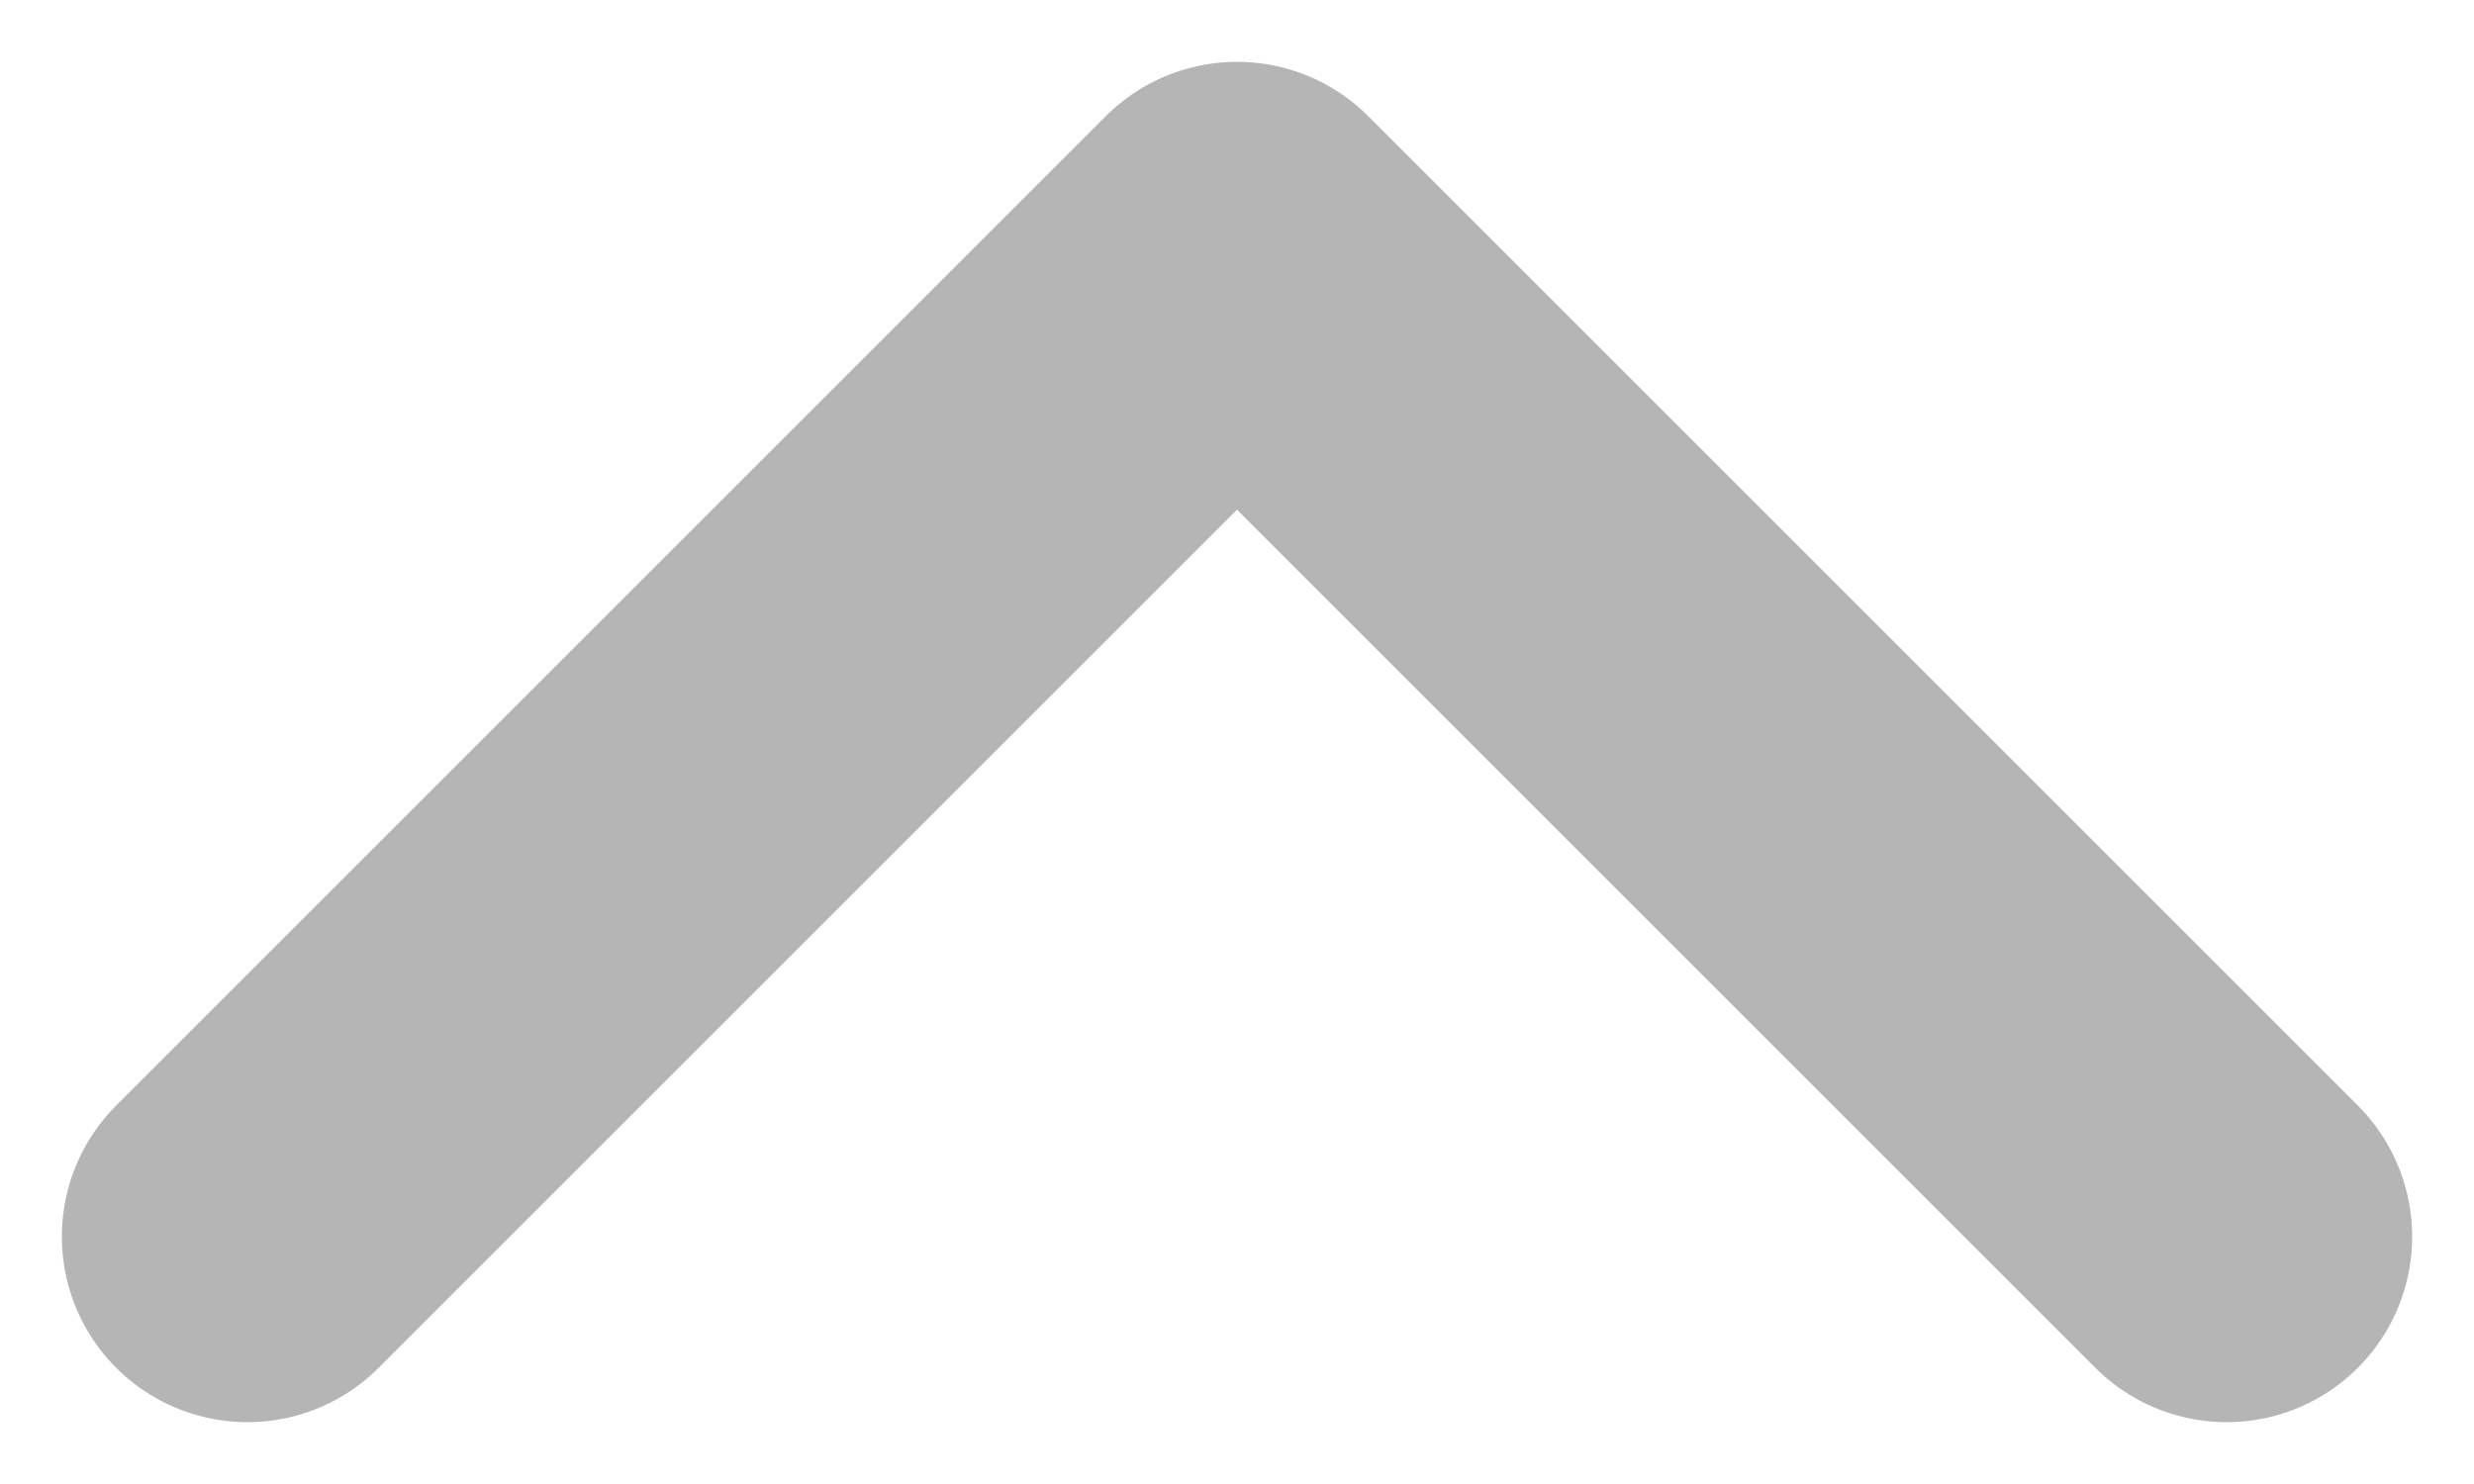
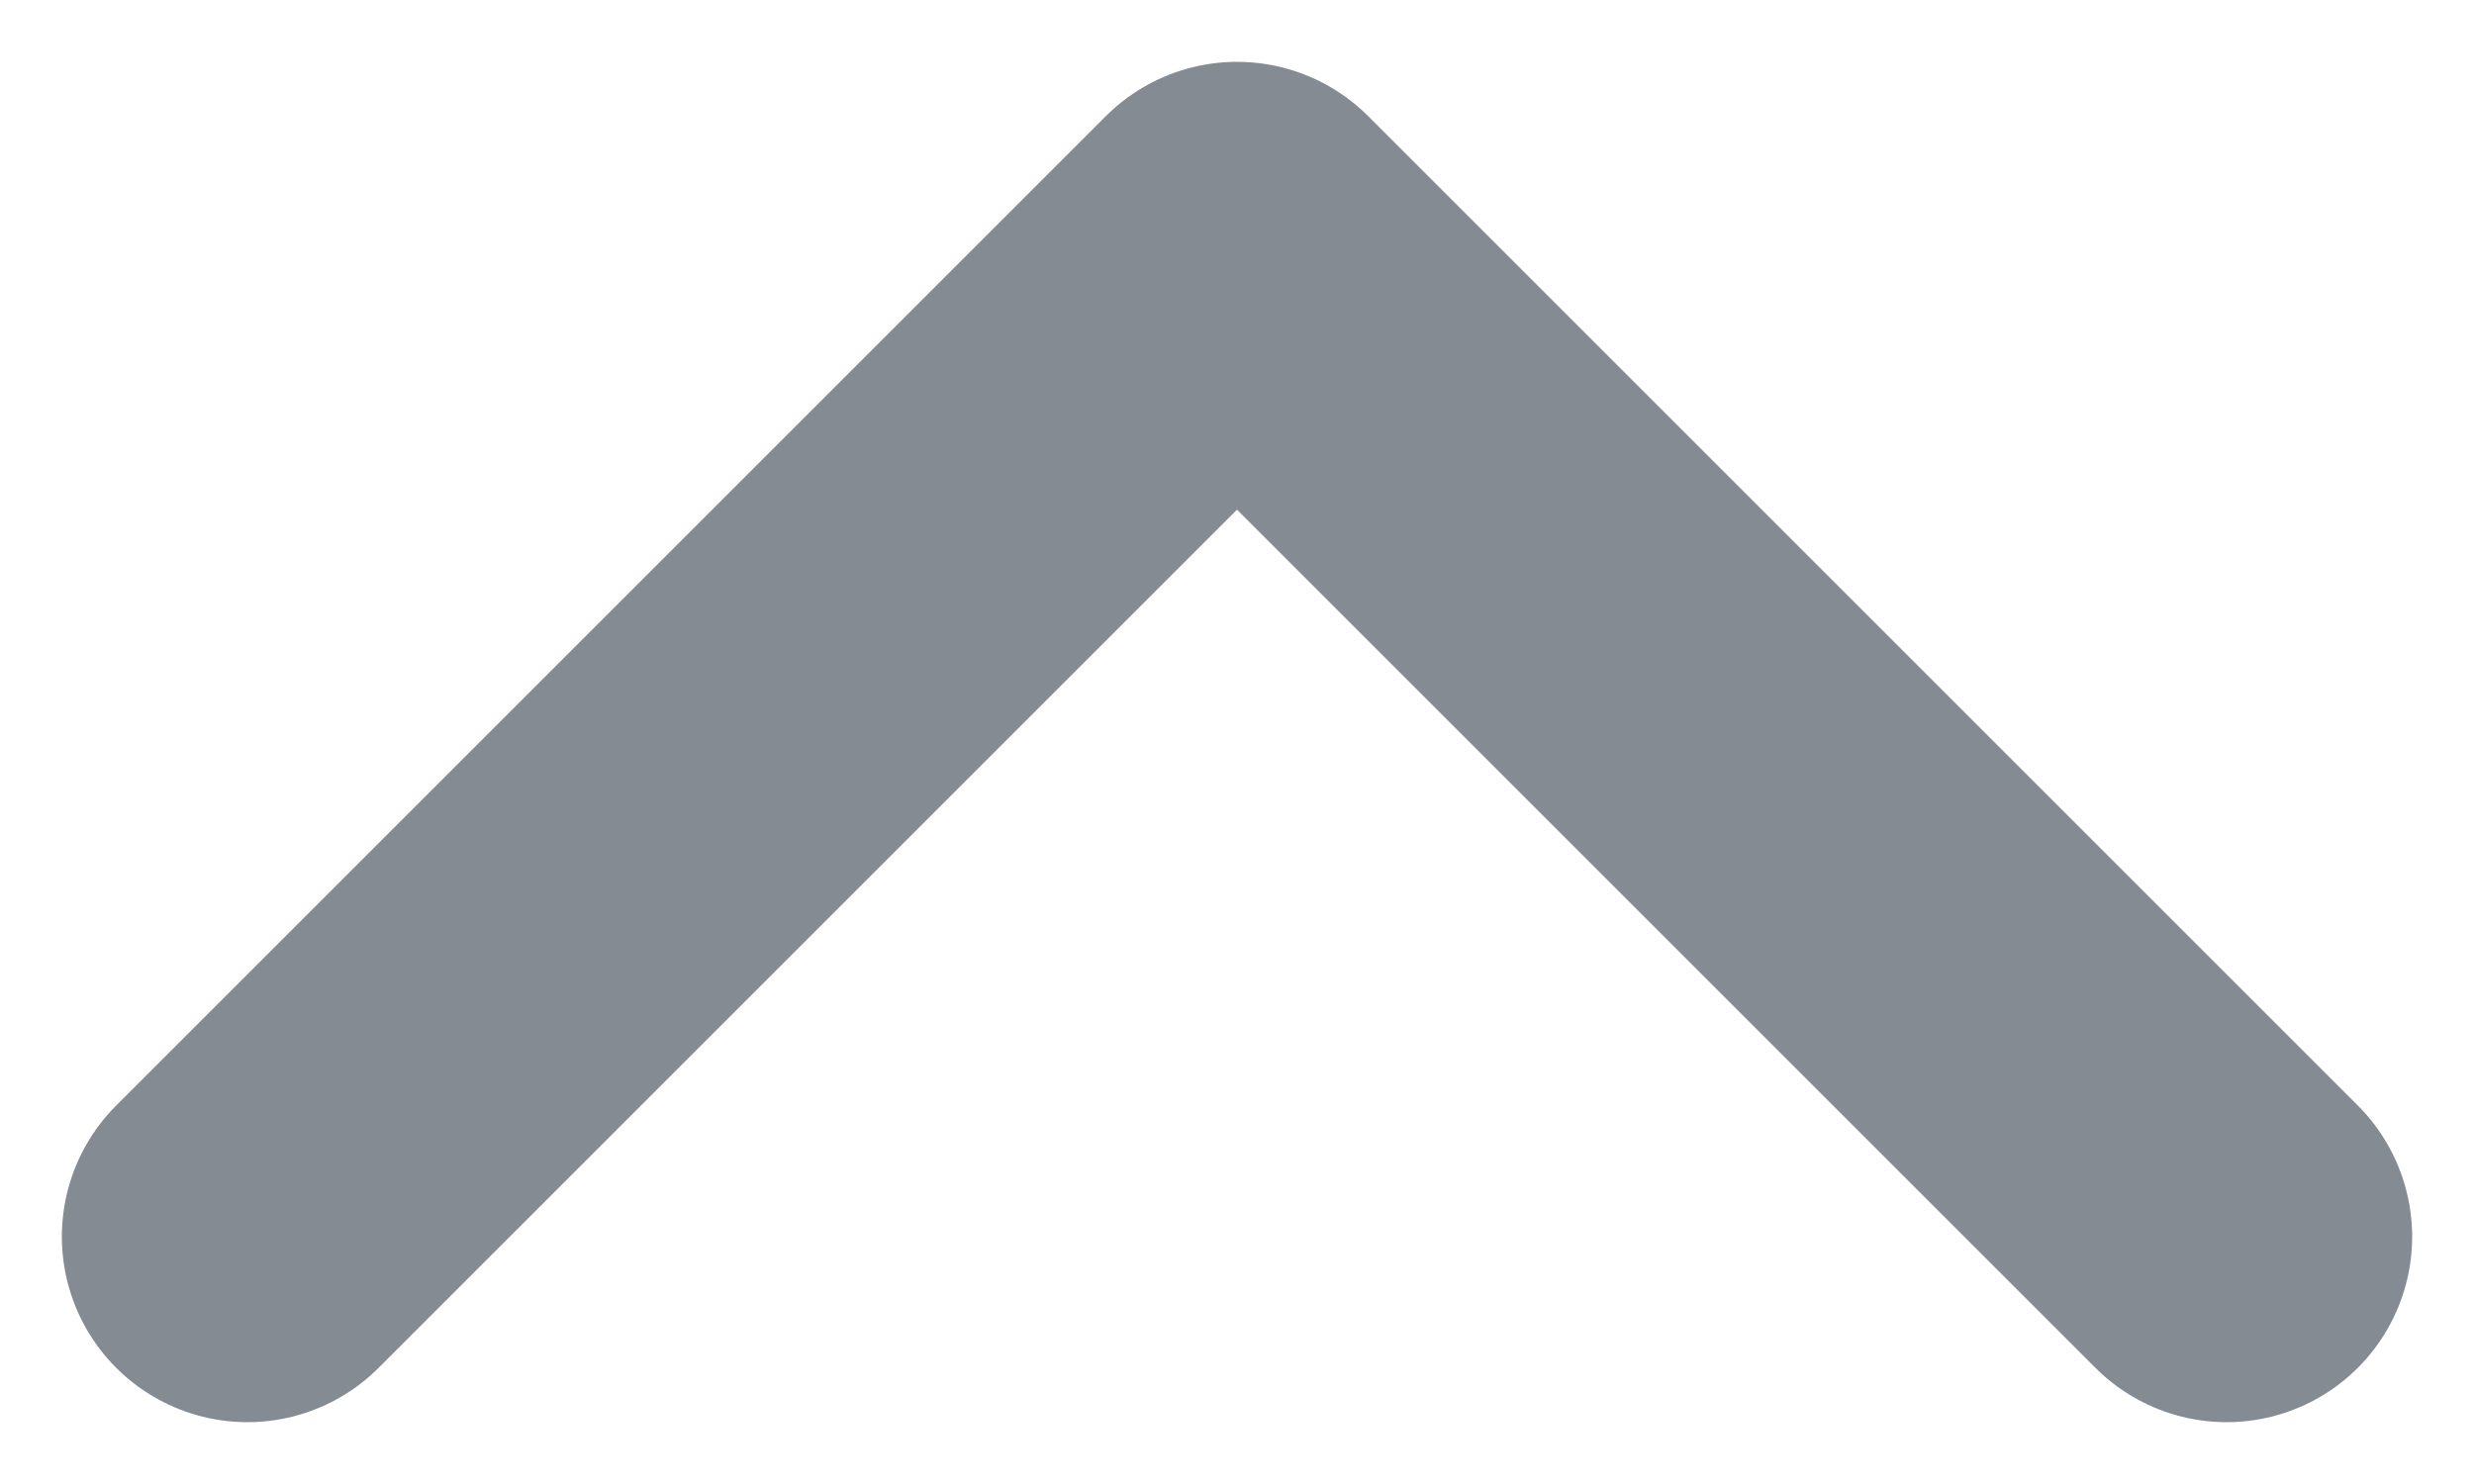
<svg xmlns="http://www.w3.org/2000/svg" width="10" height="6" viewBox="0 0 10 6">
-   <path d="m1 5 4-4 4 4" fill="none" stroke="#b5b5b5" stroke-width="1.5" stroke-linecap="round" stroke-linejoin="round" />
+   <path d="m1 5 4-4 4 4" fill="none" stroke="#858b92" stroke-width="1.5" stroke-linecap="round" stroke-linejoin="round" />
</svg>
